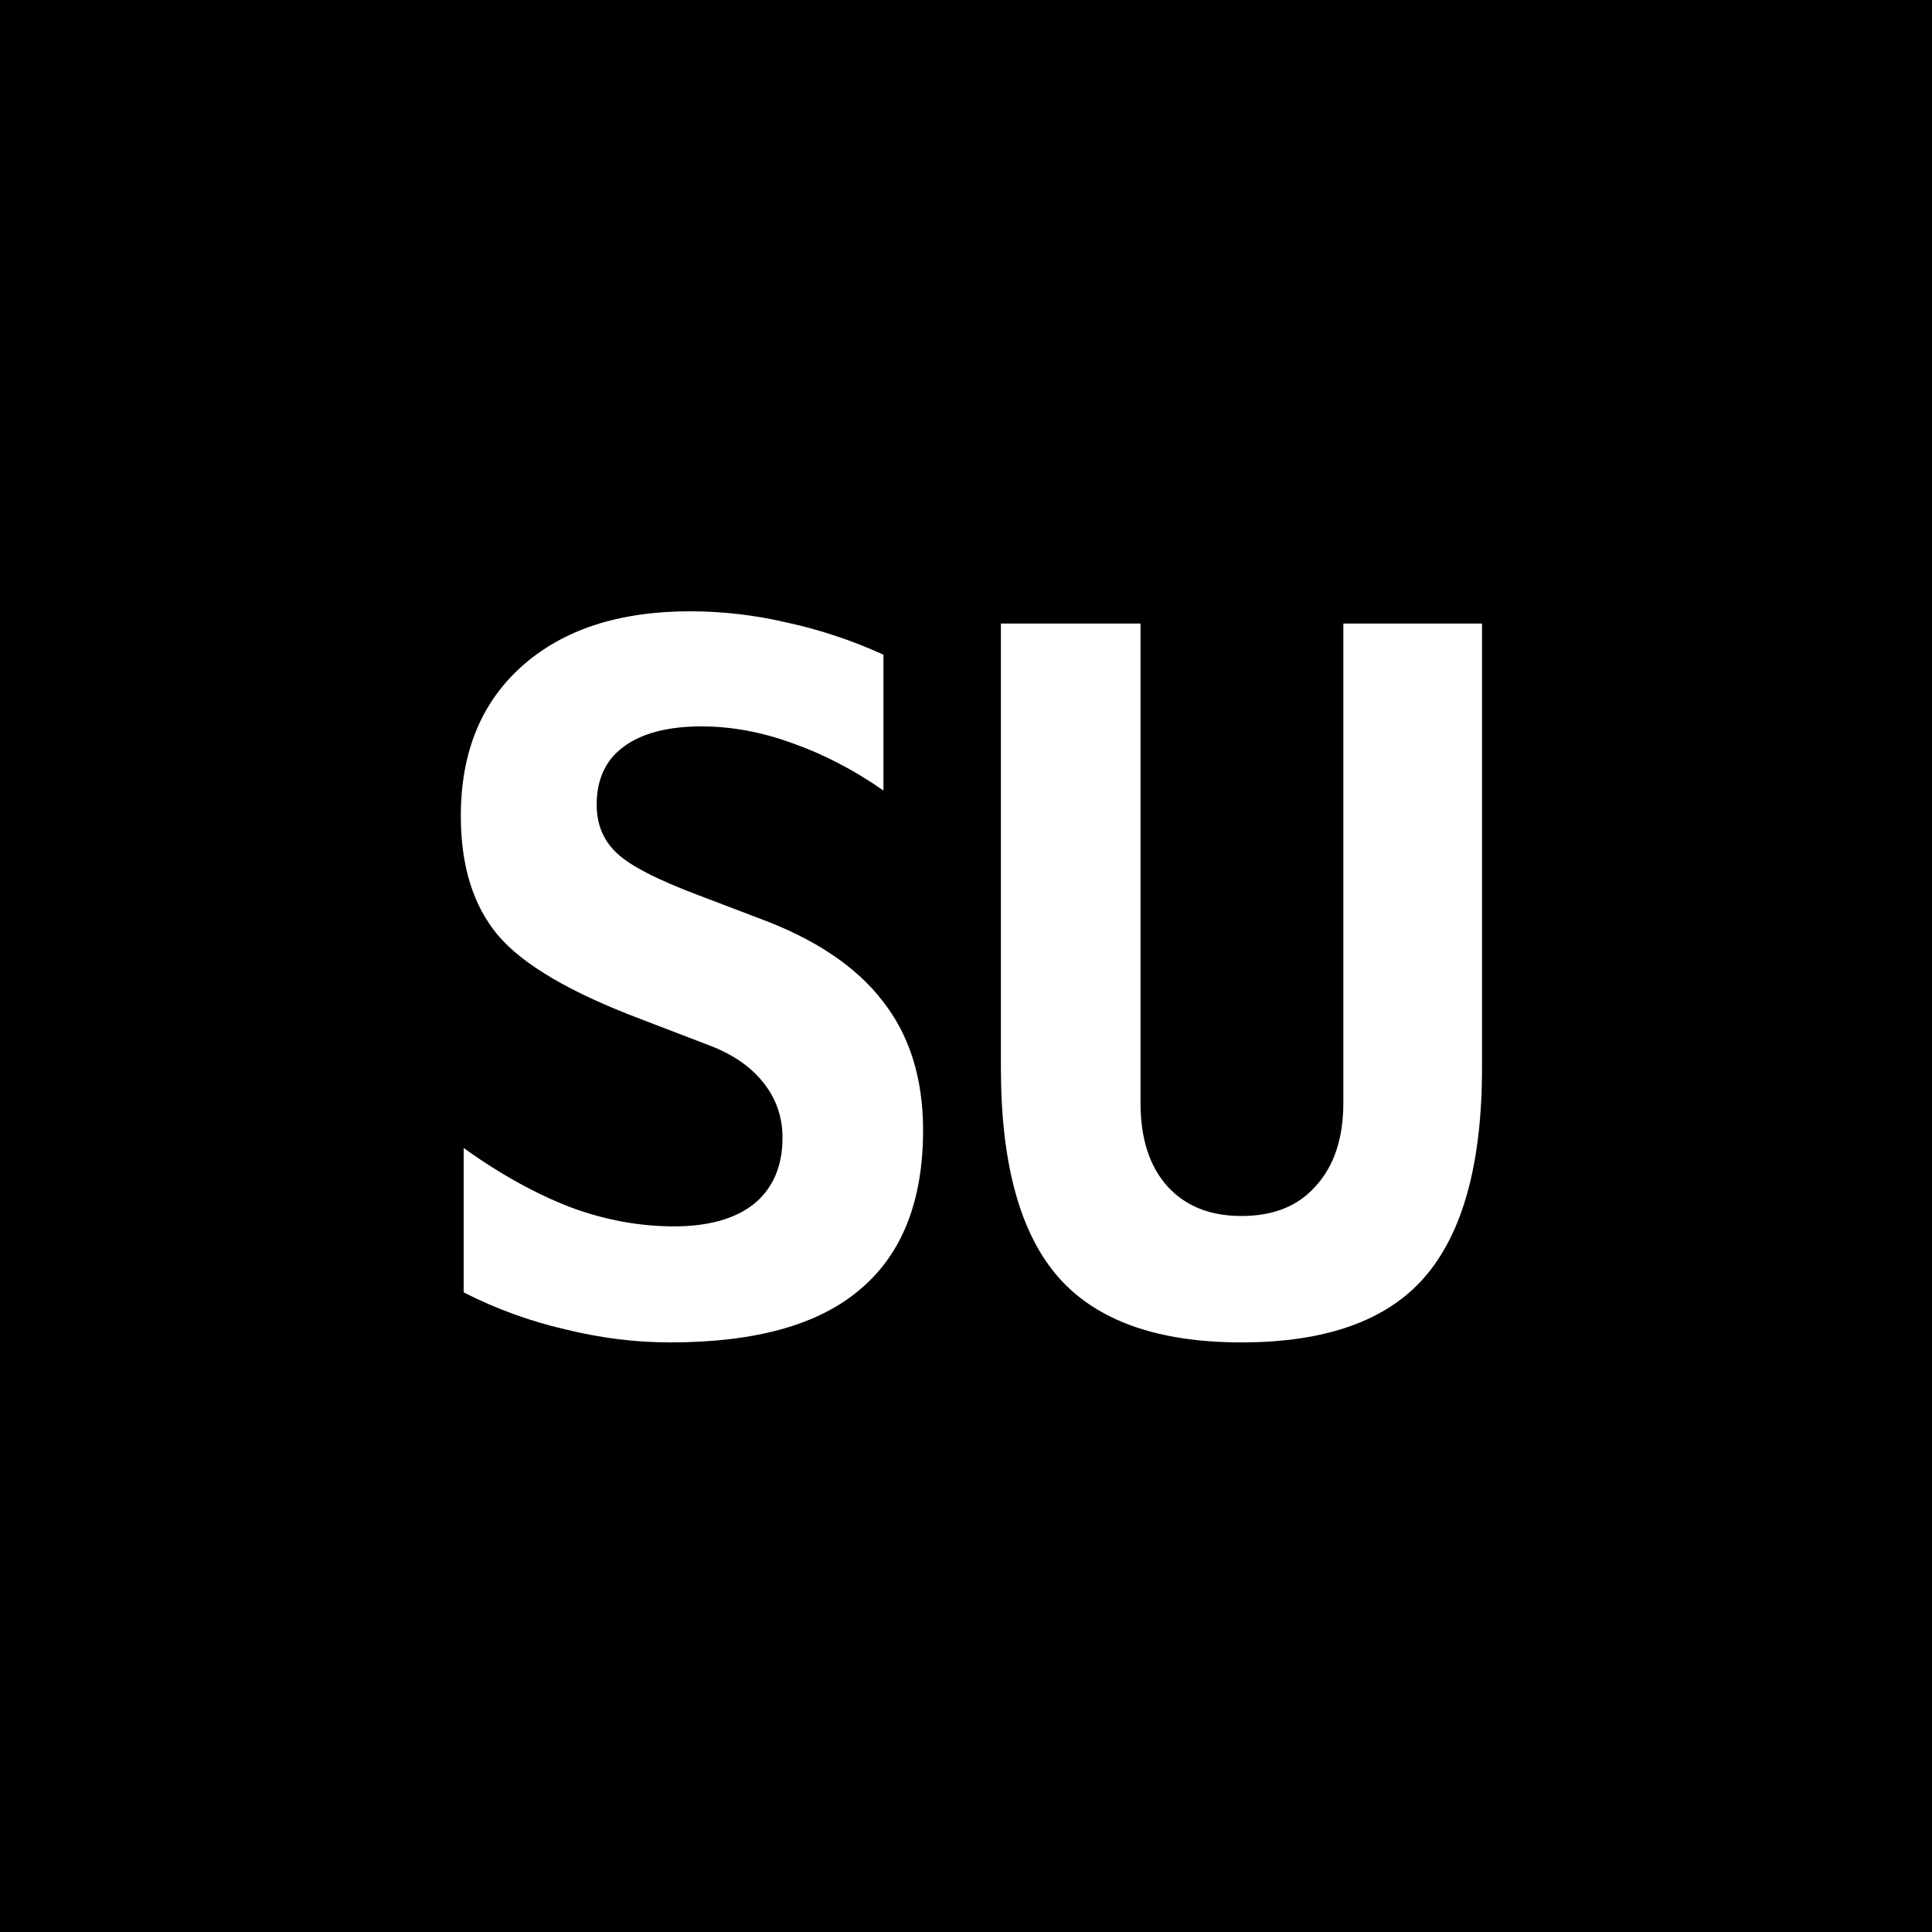
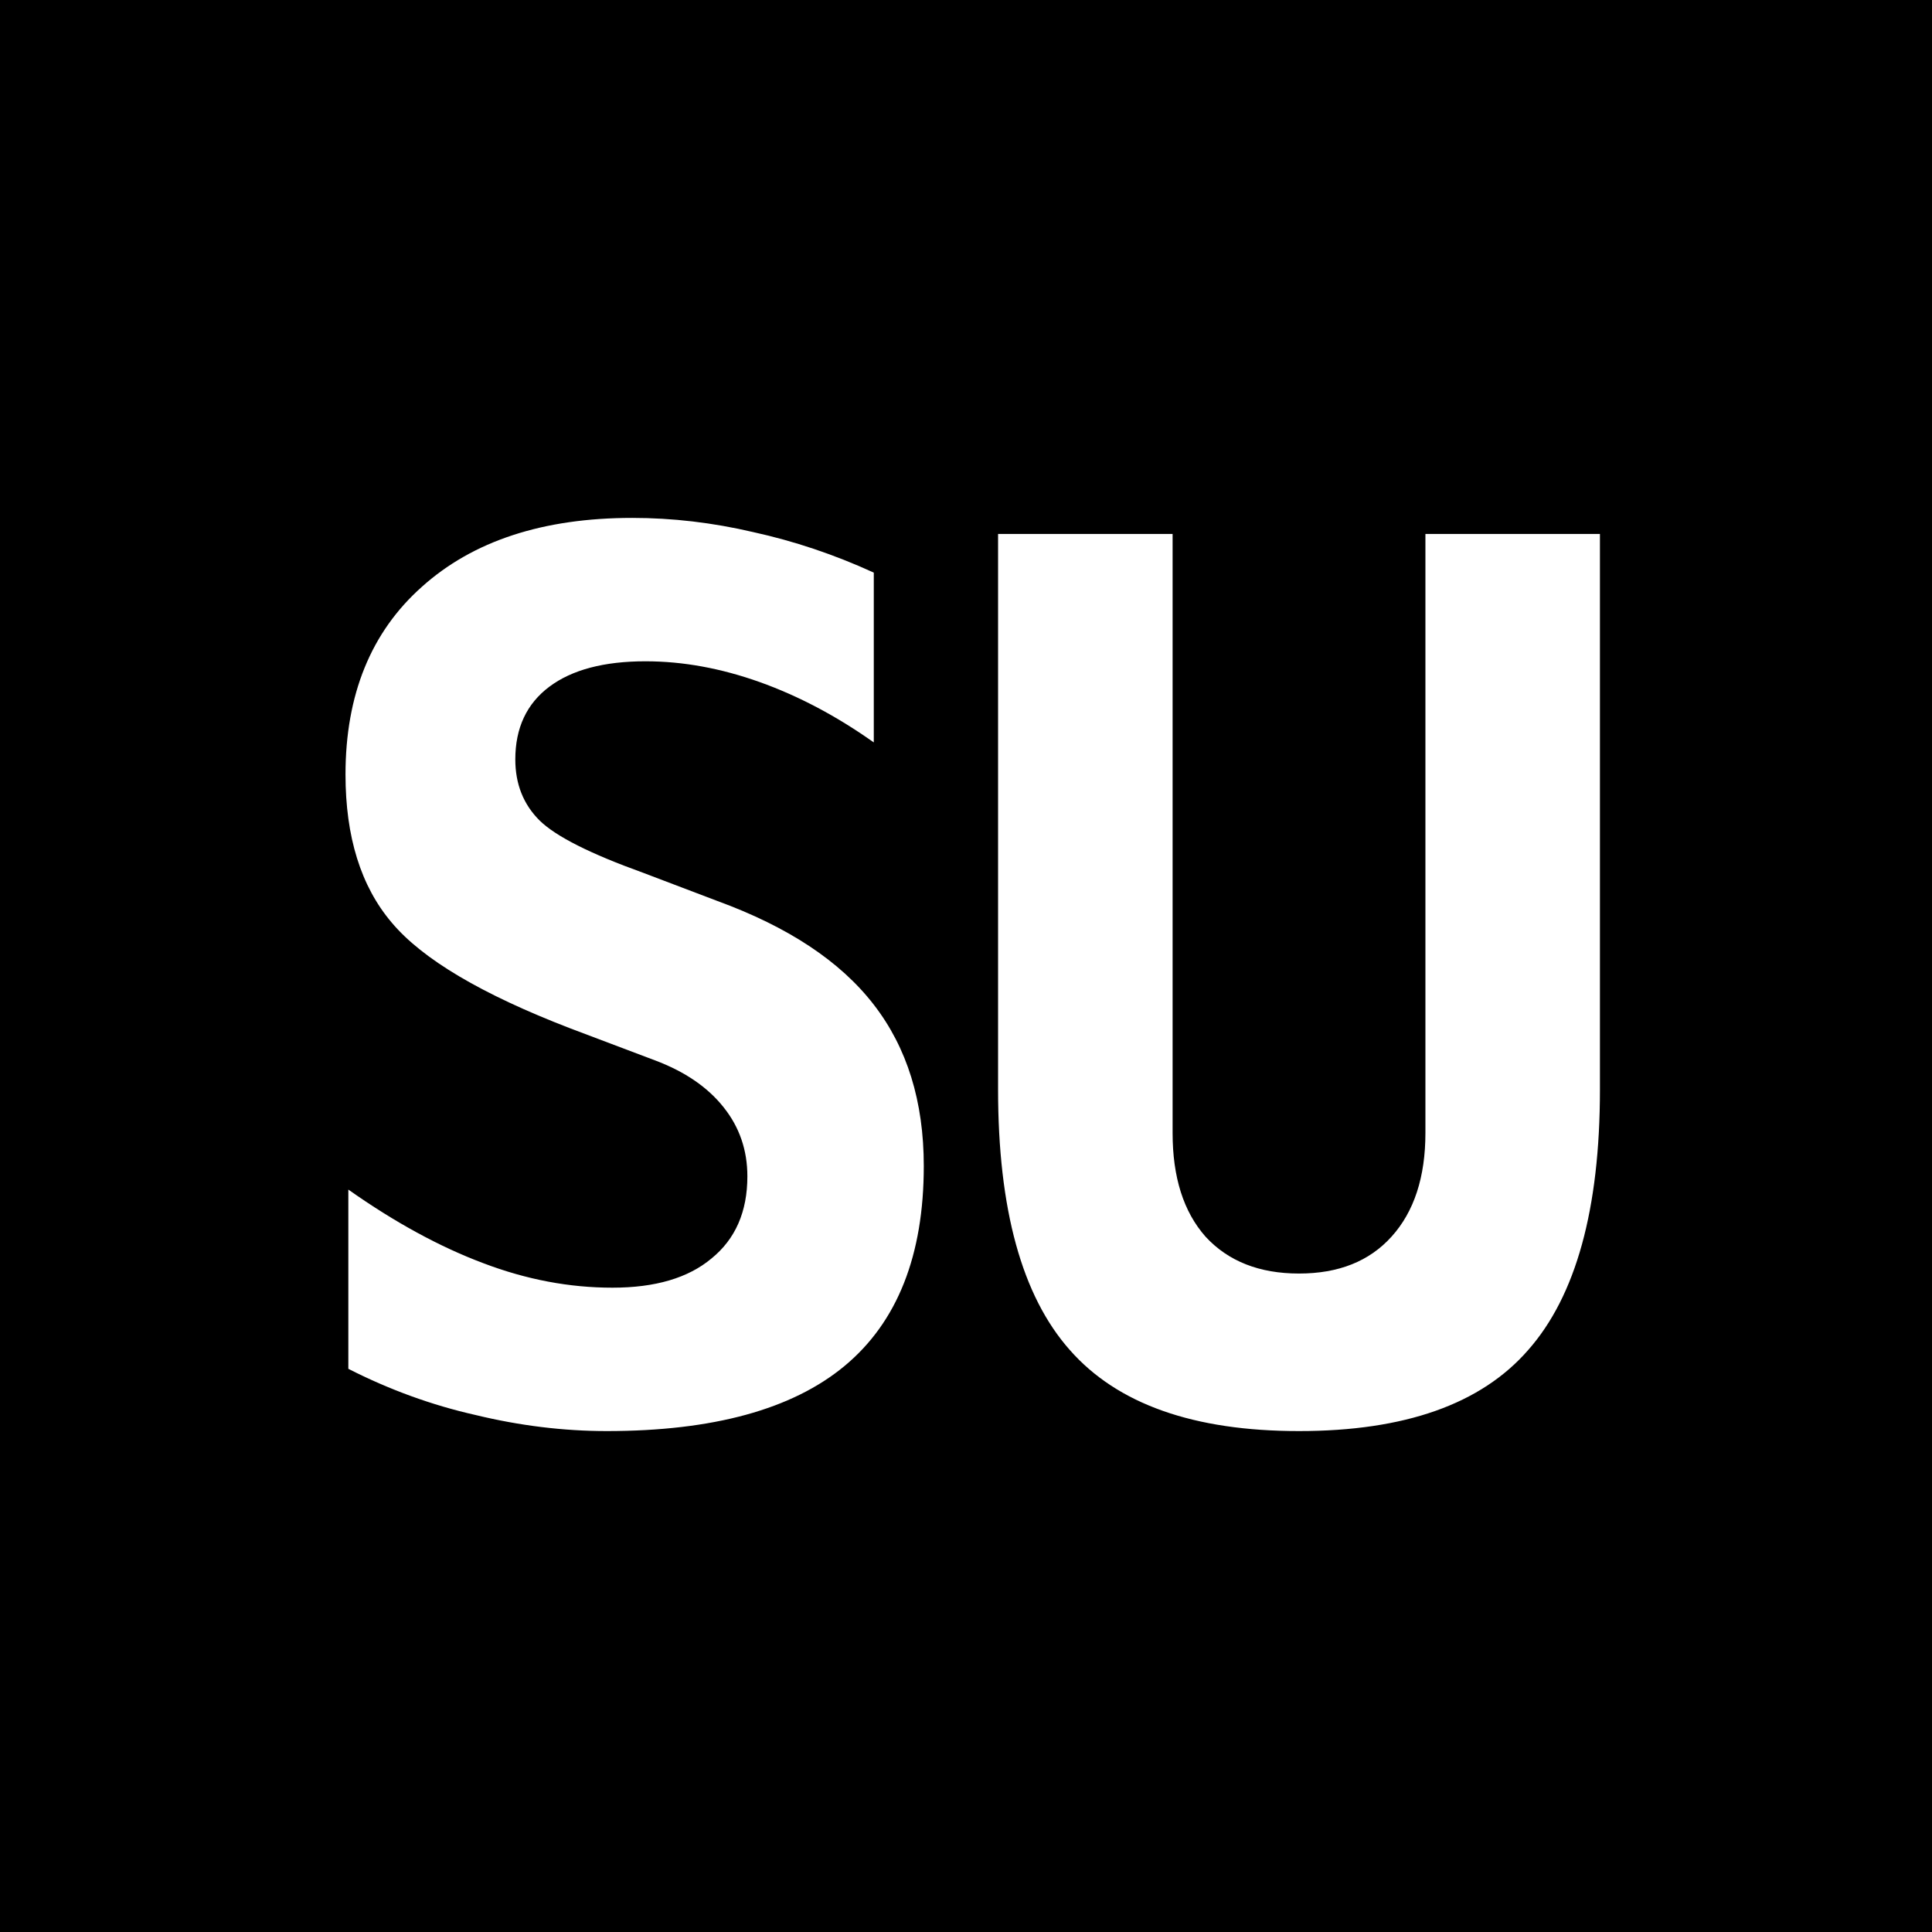
<svg xmlns="http://www.w3.org/2000/svg" viewBox="0 0 32 32" width="32" height="32">
  <rect width="32" height="32" fill="black" />
-   <text x="16" y="22" text-anchor="middle" font-family="'DM Mono', ui-monospace, monospace" font-weight="700" font-size="16" fill="white" letter-spacing="-0.5">SU</text>
+   <text x="16" y="16.5" text-anchor="middle" dominant-baseline="central" font-family="'DM Mono', ui-monospace, monospace" font-weight="700" font-size="20" fill="white" letter-spacing="-1">SU</text>
</svg>
